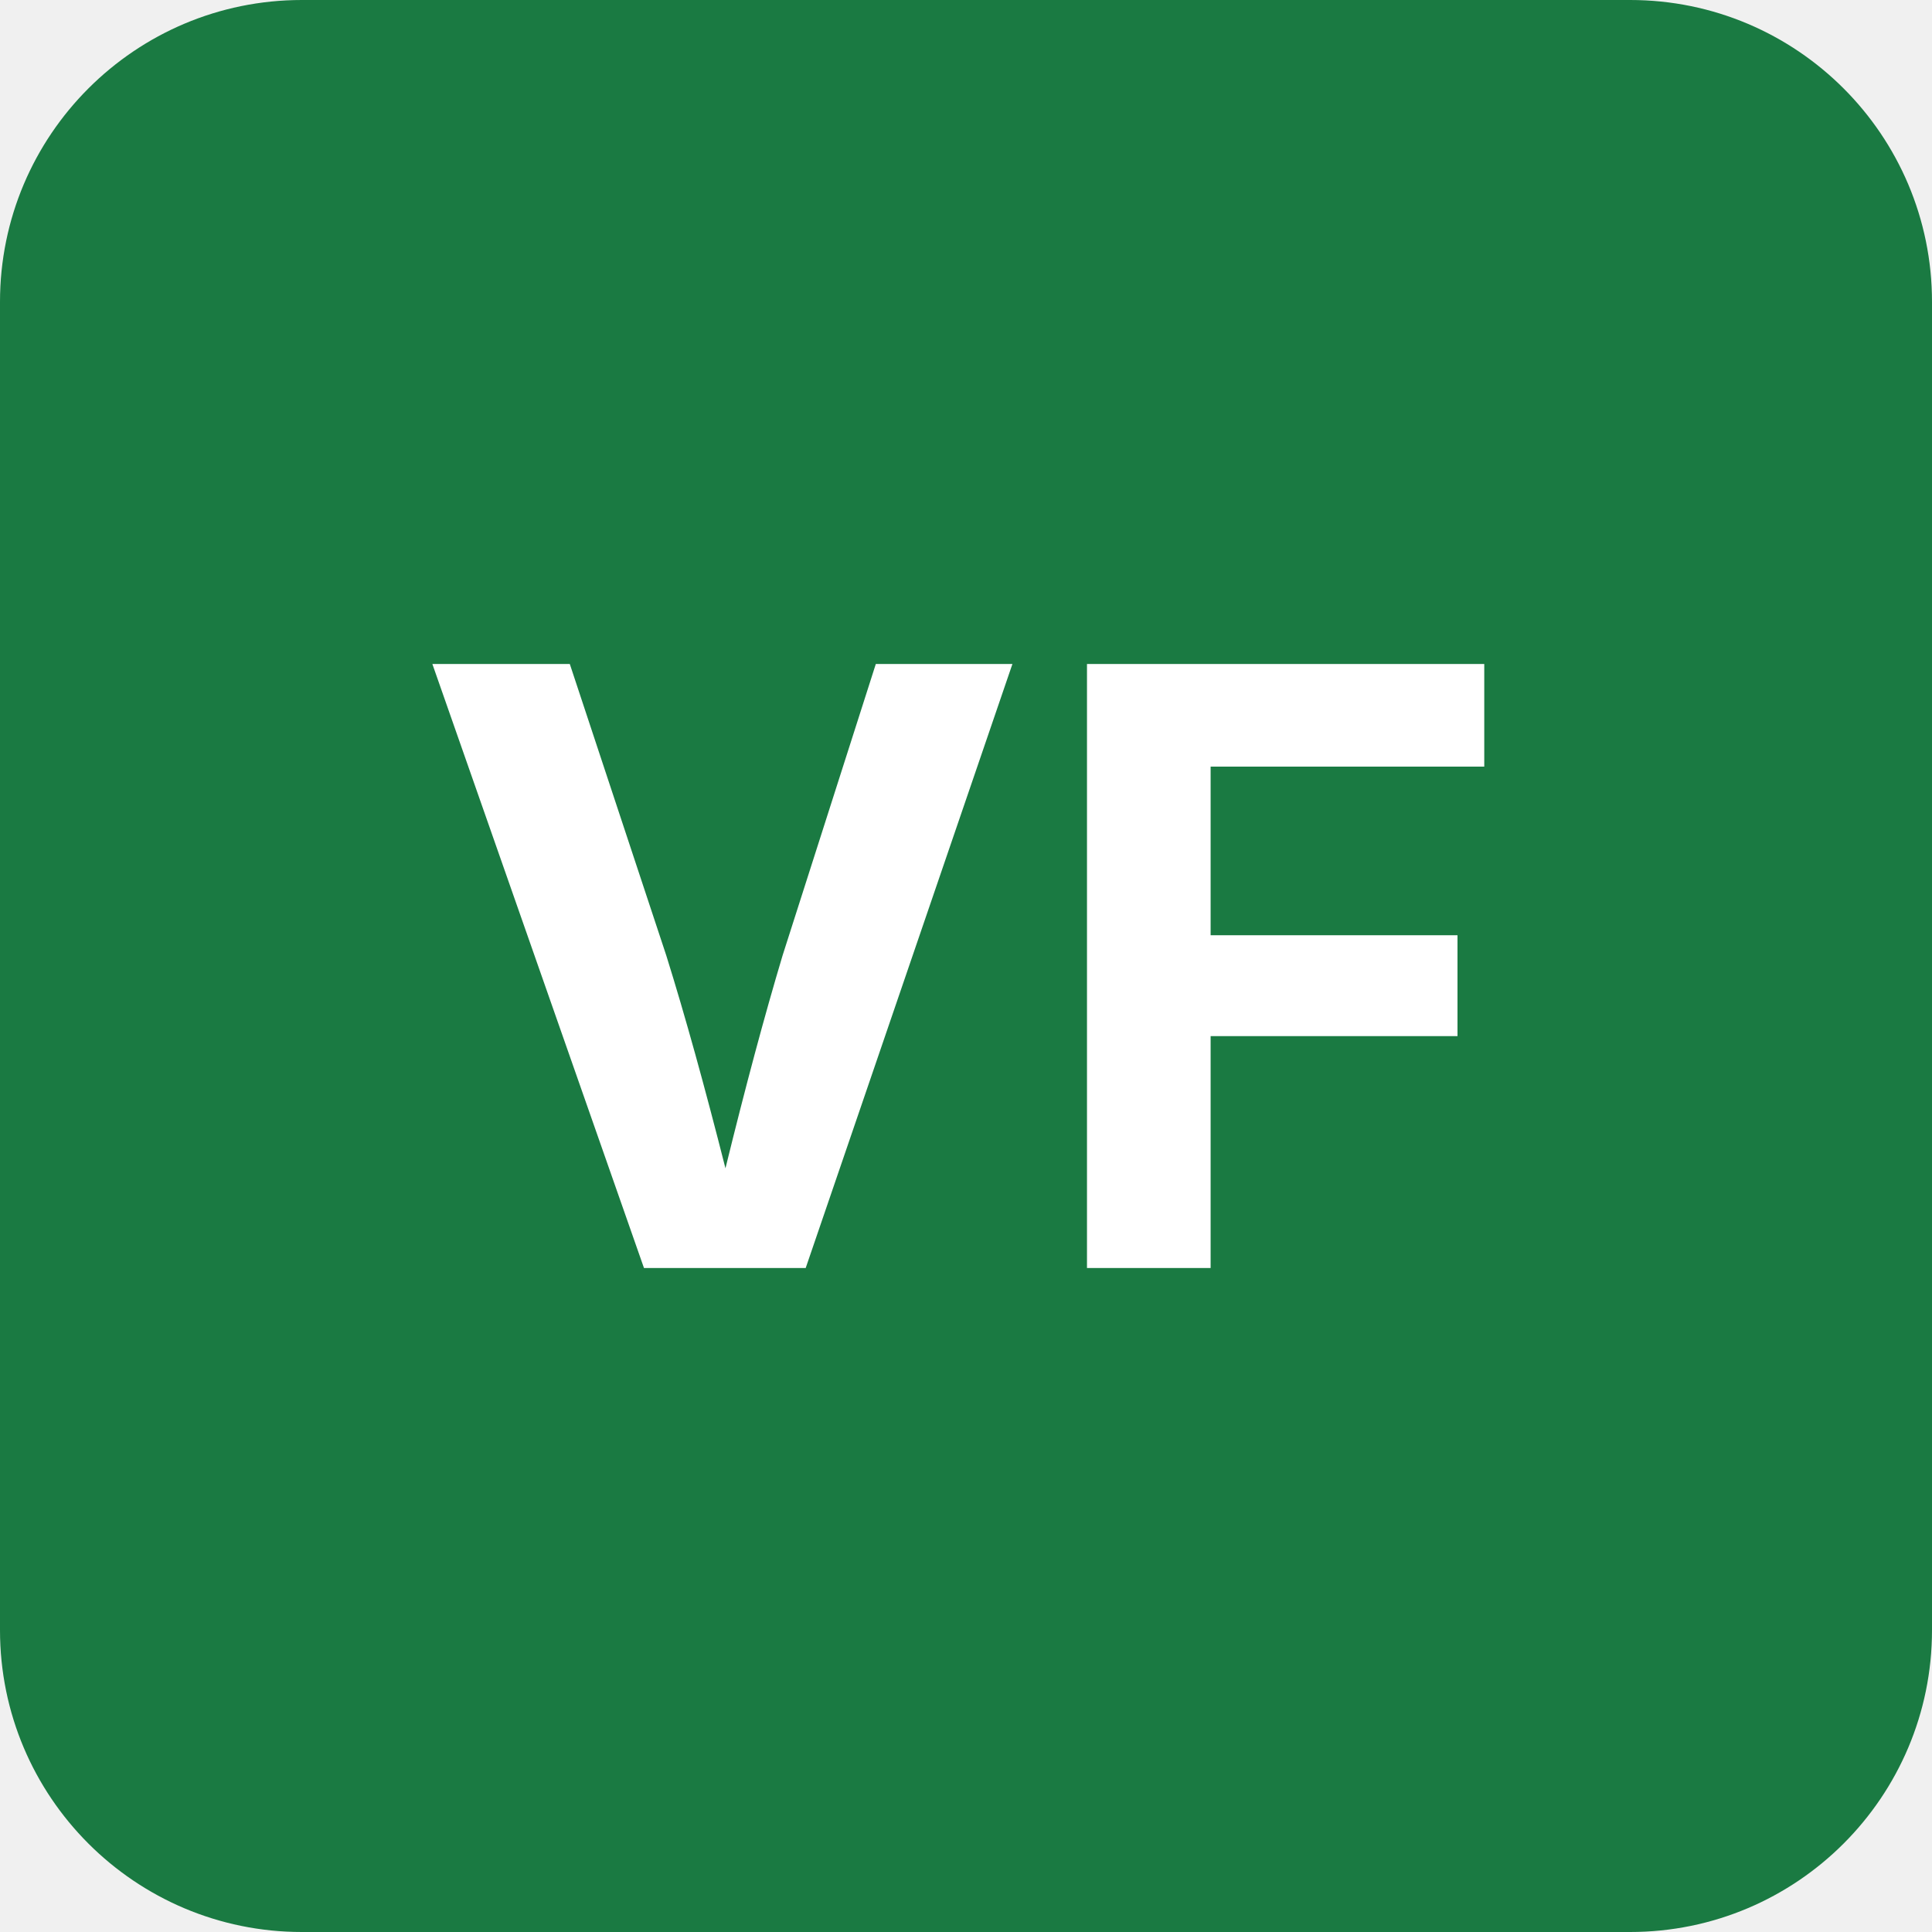
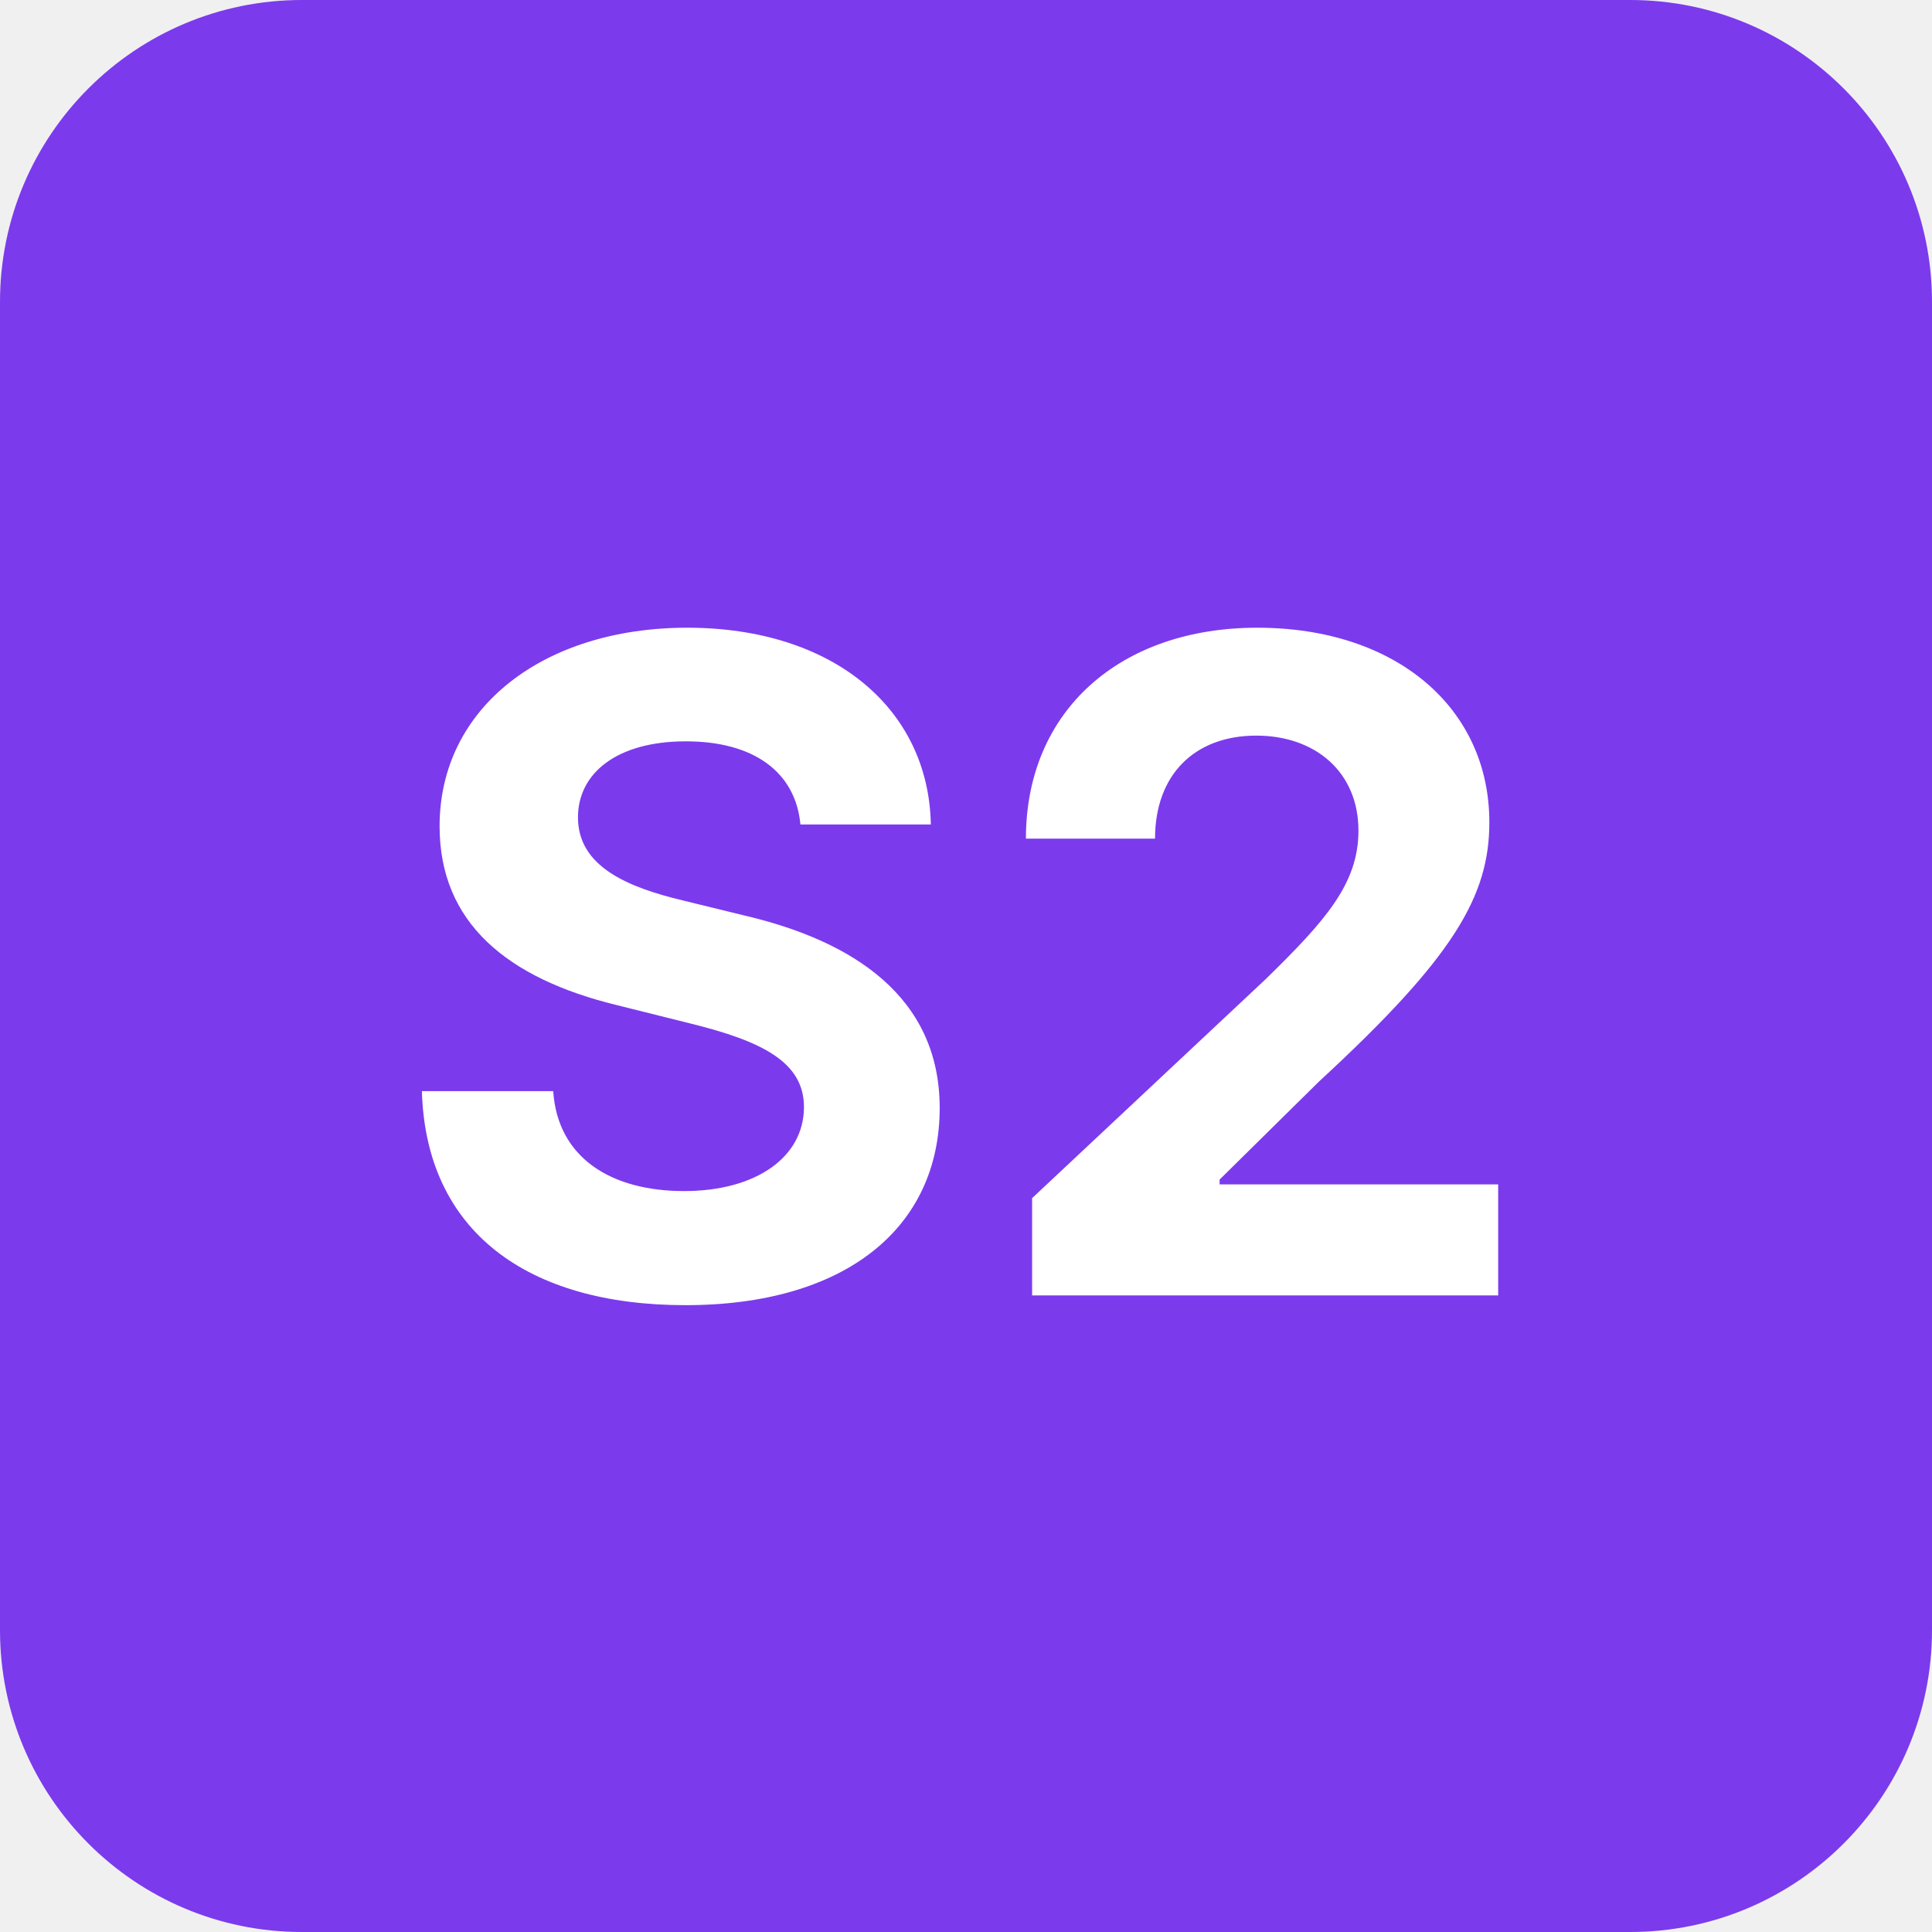
<svg xmlns="http://www.w3.org/2000/svg" viewBox="0 0 512 512" width="512" height="512">
-   <rect x="0" y="0" width="512" height="512" rx="80" ry="80" fill="#1a7a42" />
-   <text x="256" y="256" text-anchor="middle" dominant-baseline="central" font-family="system-ui, -apple-system, 'Segoe UI', sans-serif" font-size="220" font-weight="bold" fill="#ffffff">VF</text>
+   <rect x="0" y="0" width="512" height="512" rx="80" ry="80" fill="#7c3aed" />
+   <text x="256" y="256" text-anchor="middle" dominant-baseline="central" font-family="system-ui, -apple-system, 'Segoe UI', sans-serif" font-size="240" font-weight="bold" fill="#ffffff">S2</text>
</svg>
